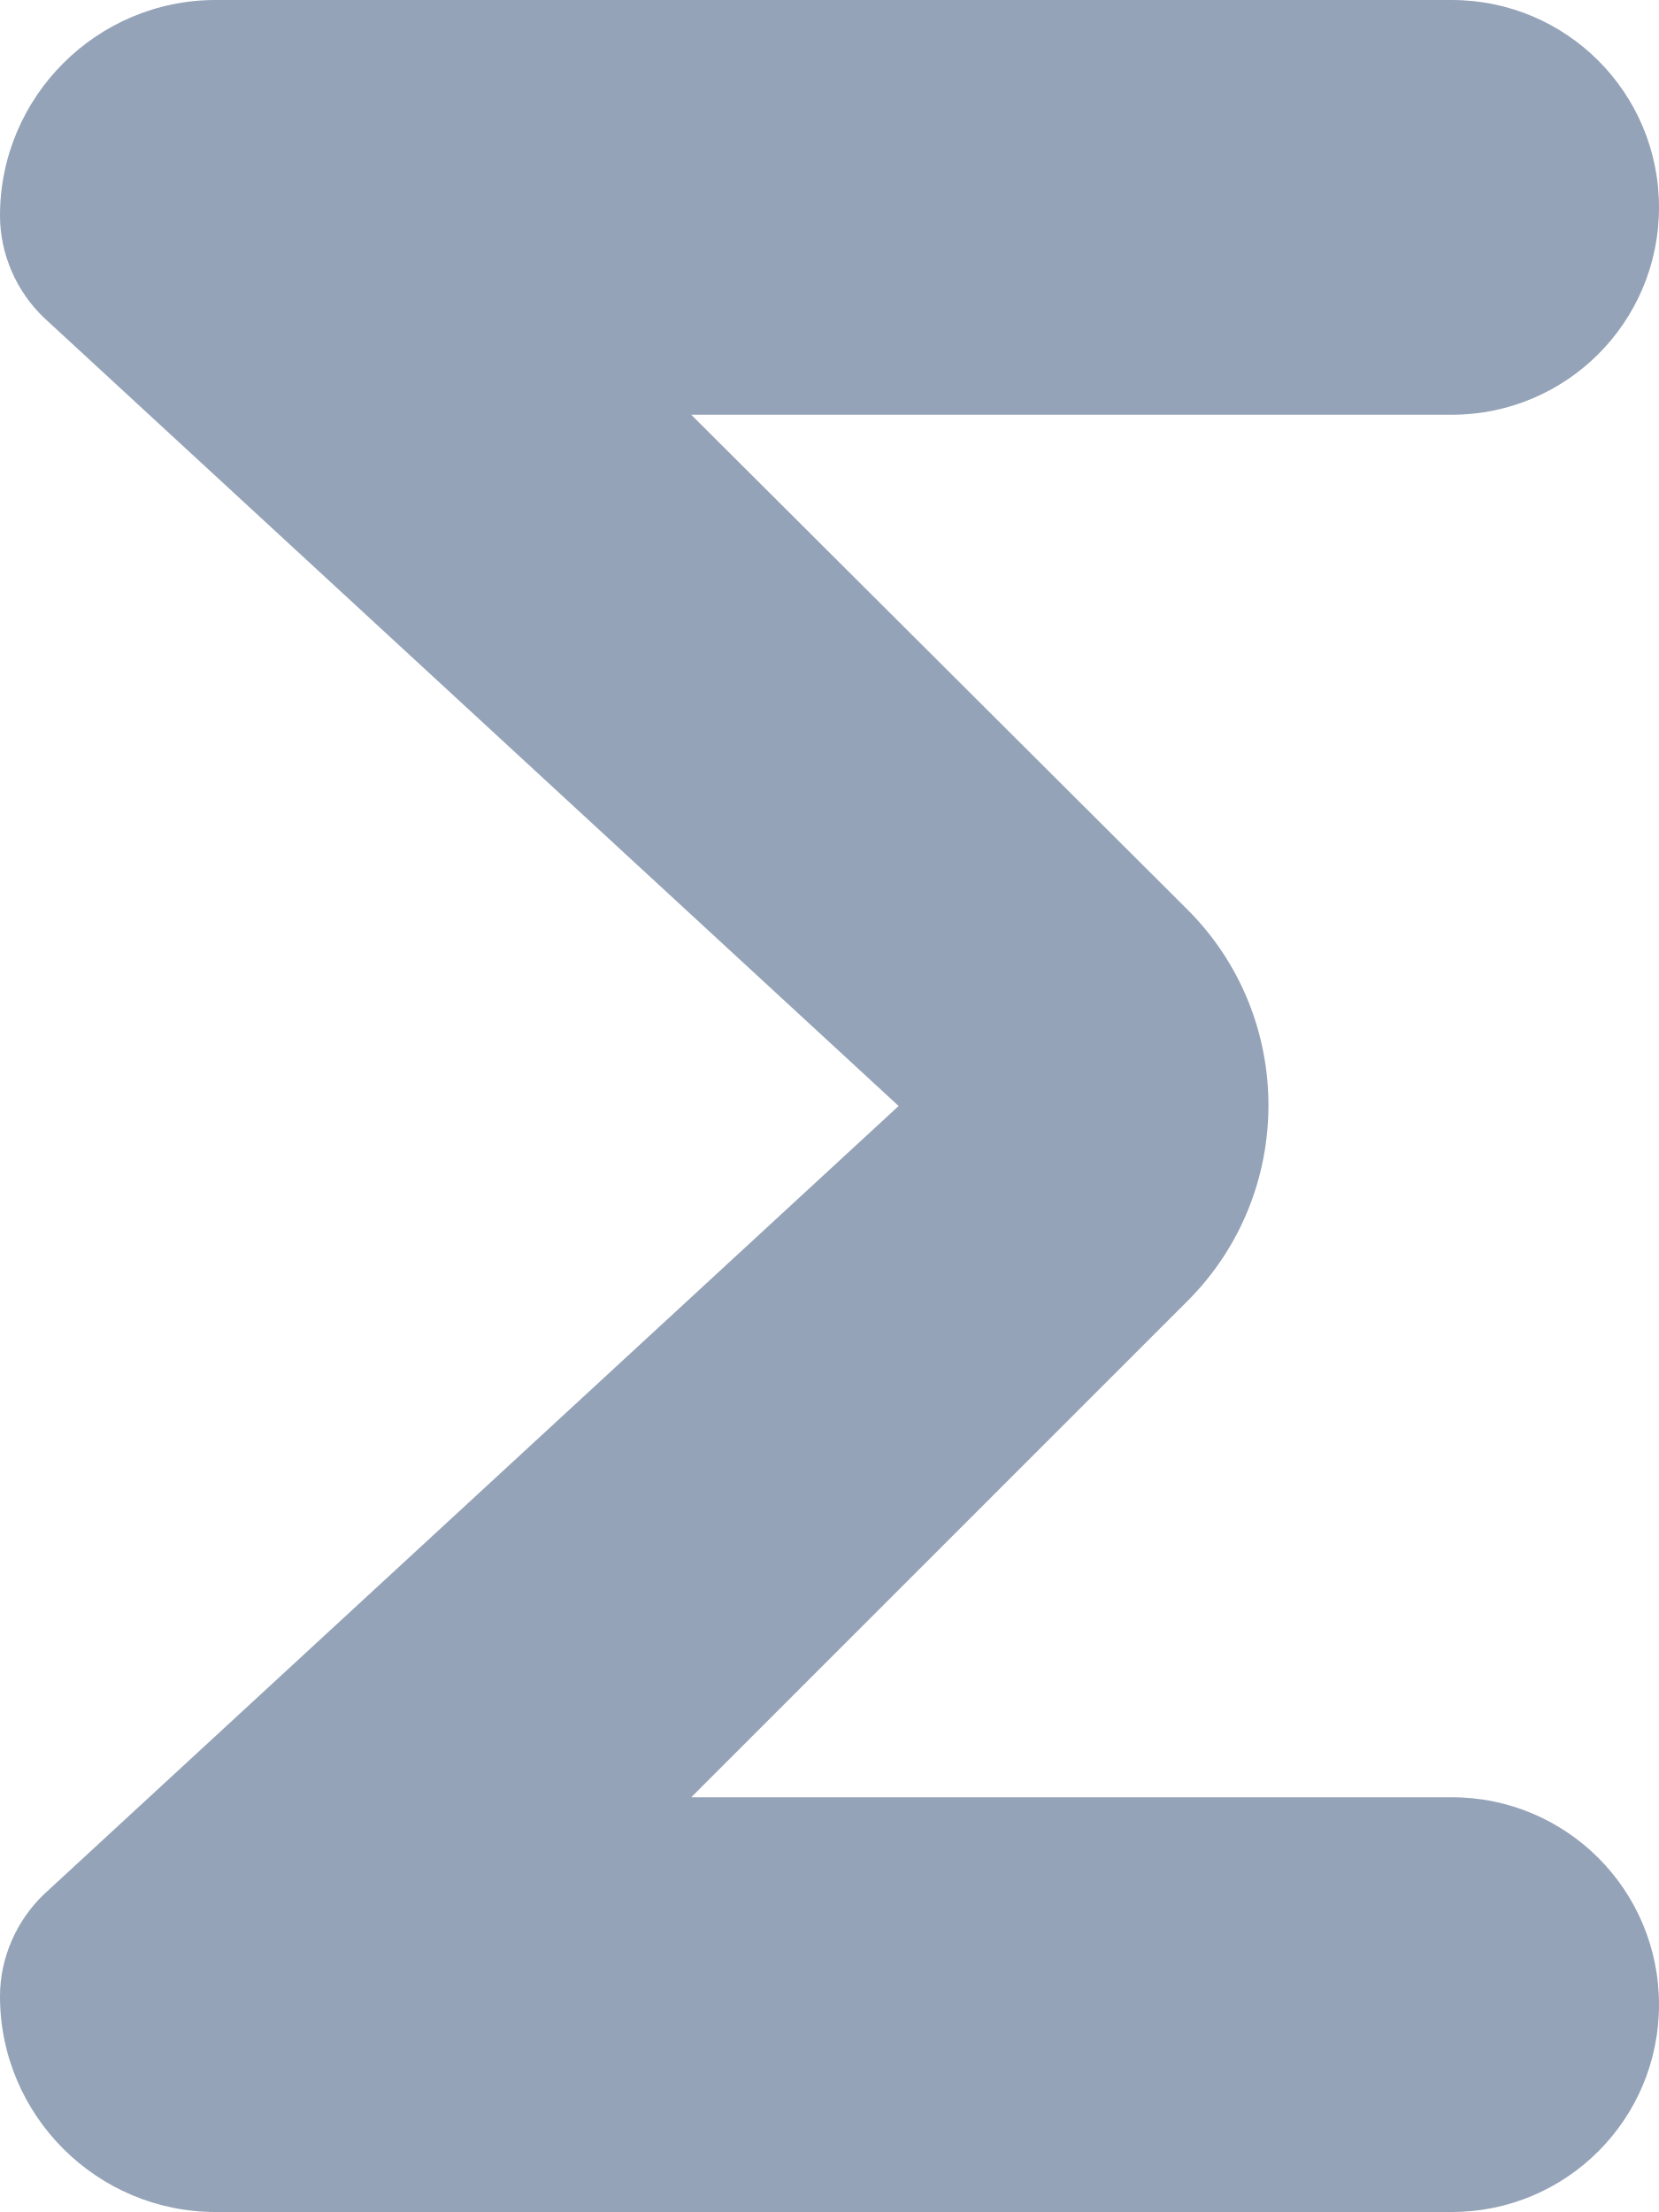
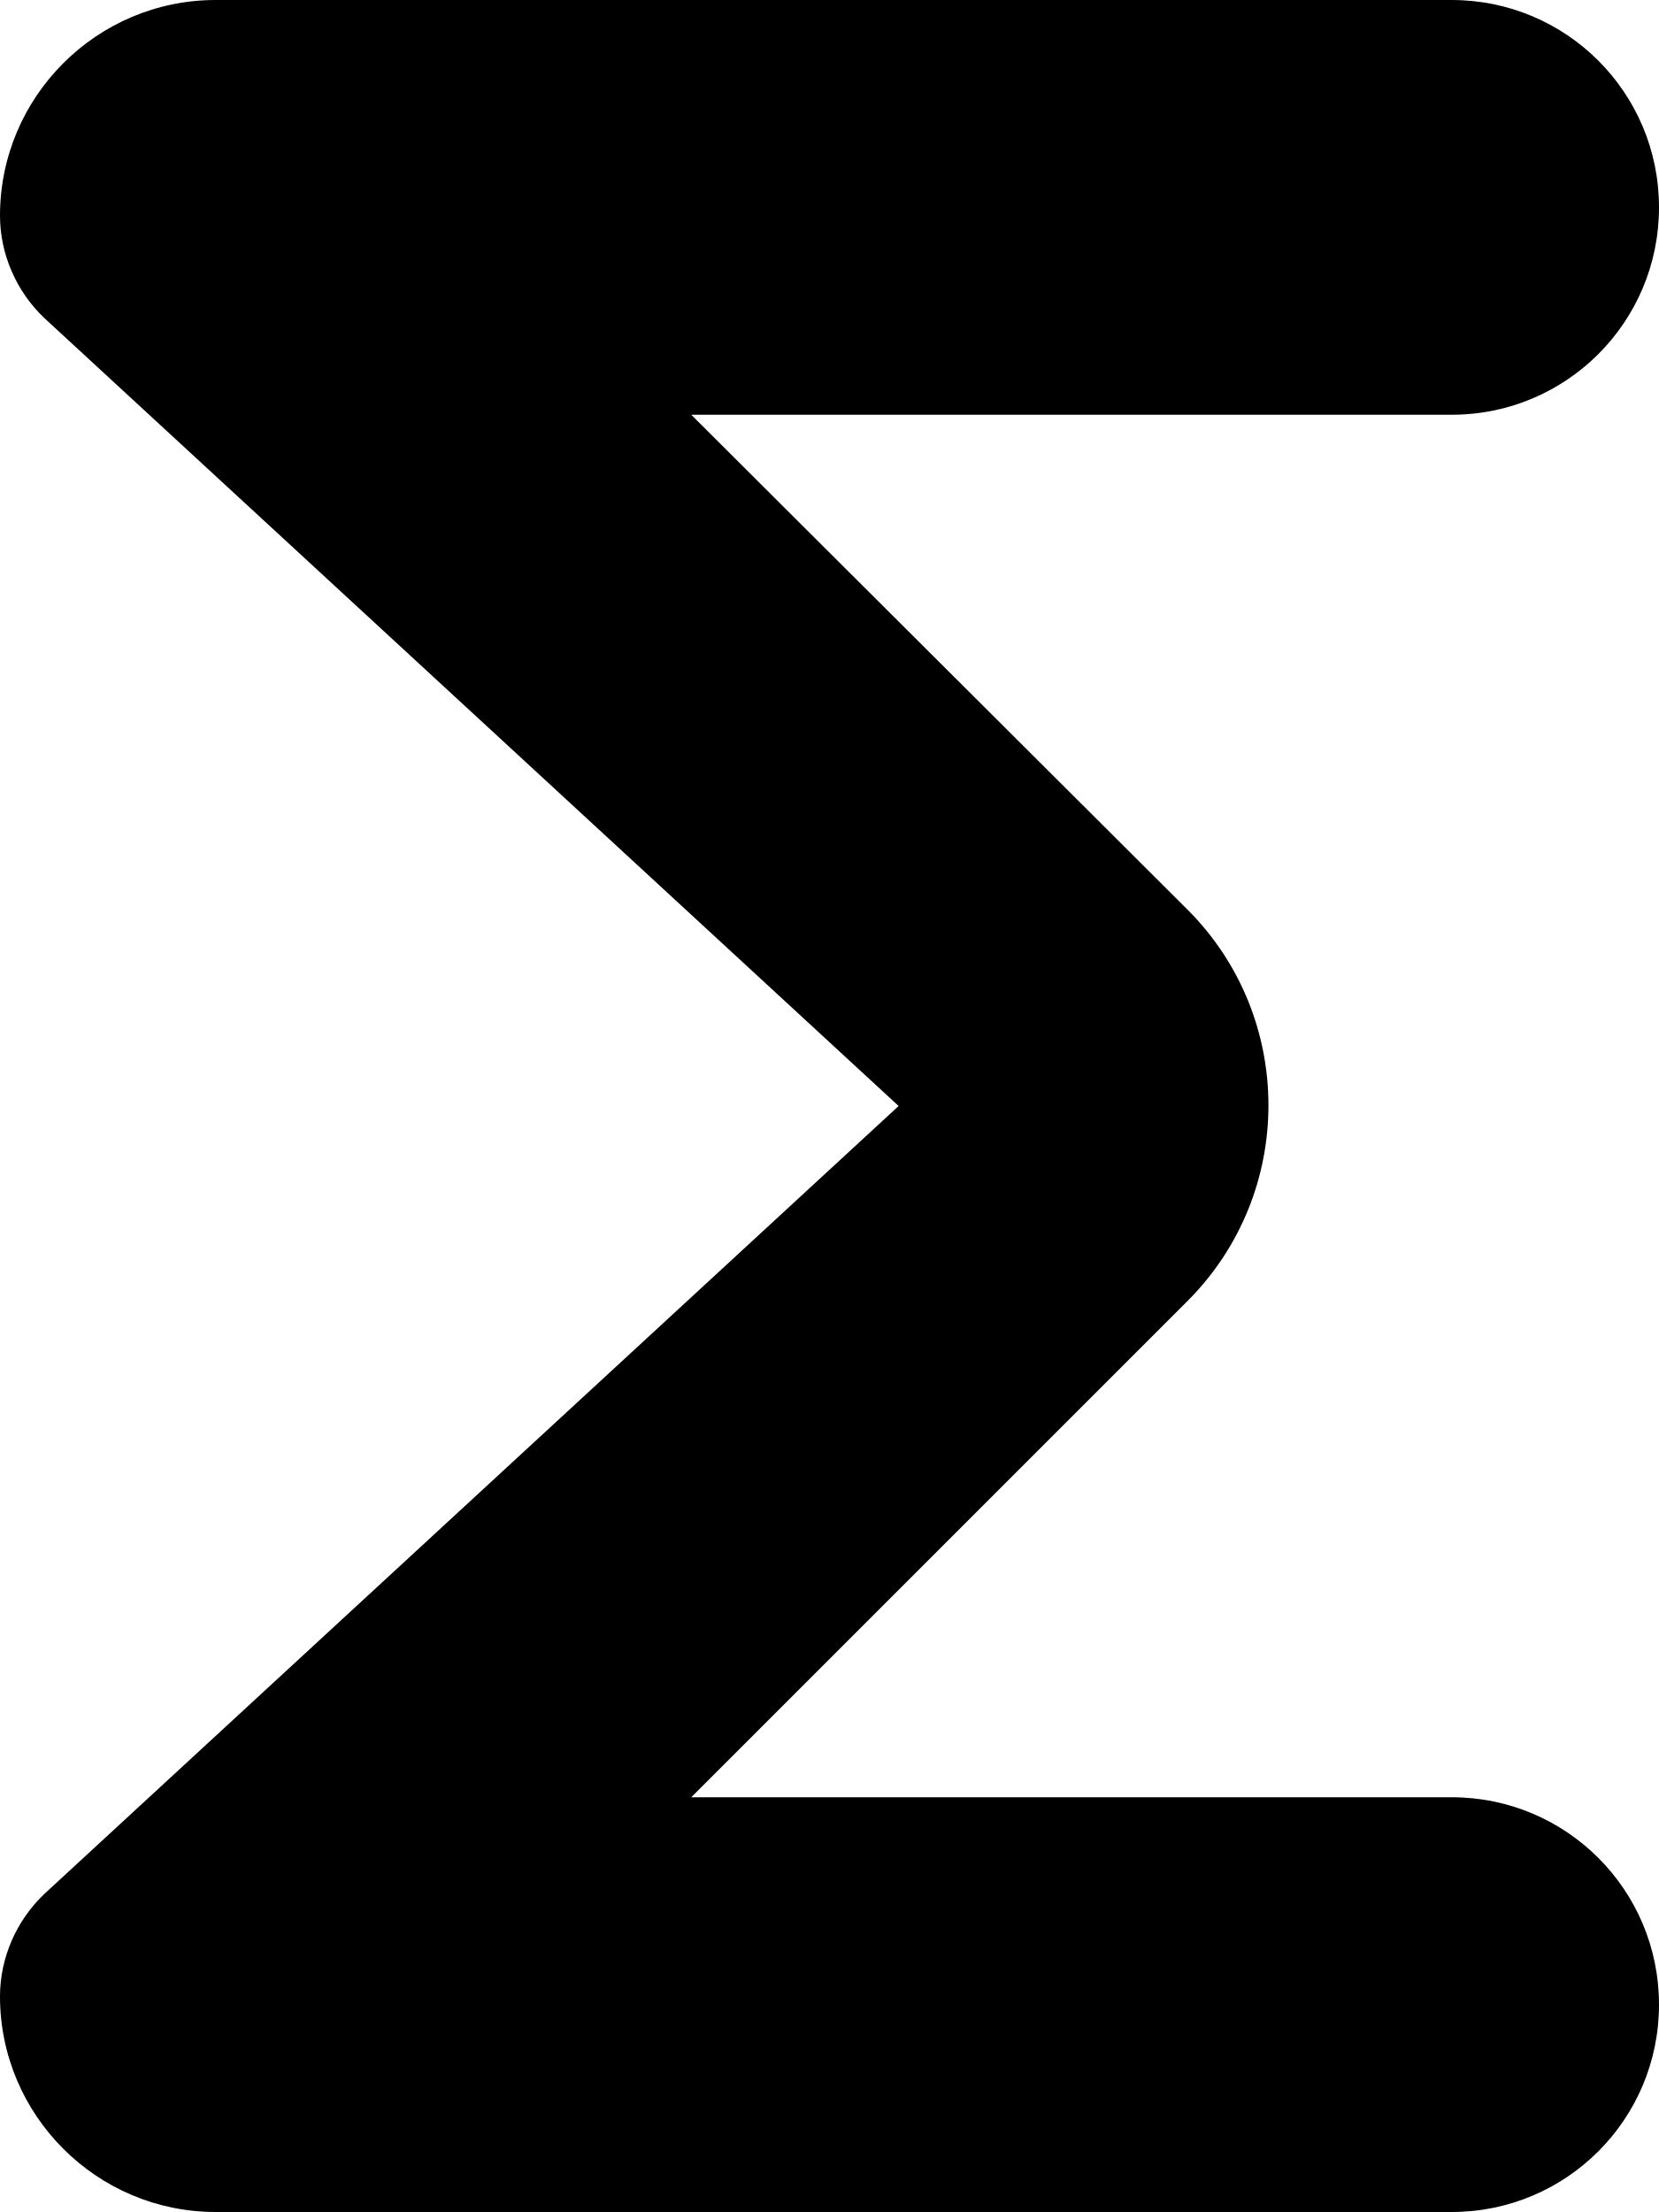
<svg xmlns="http://www.w3.org/2000/svg" width="12" height="16" viewBox="0 0 12 16" fill="none">
-   <path d="M10.5 0H1.56C0.7 0 0 0.7 0 1.56C0 1.84 0.12 2.11 0.32 2.3L6.5 8L0.32 13.7C0.12 13.89 0 14.16 0 14.44C0 15.3 0.7 16 1.56 16H10.5C11.33 16 12 15.33 12 14.5C12 13.67 11.33 13 10.5 13H5L8.59 9.41C9.37 8.63 9.37 7.36 8.59 6.58L5 3H10.5C11.33 3 12 2.33 12 1.5C12 0.67 11.33 0 10.5 0Z" fill="#94A3B8" />
+   <path d="M10.5 0H1.56C0.7 0 0 0.7 0 1.56C0 1.84 0.12 2.11 0.32 2.3L6.5 8L0.32 13.7C0.12 13.89 0 14.16 0 14.44C0 15.3 0.7 16 1.56 16H10.5C11.33 16 12 15.33 12 14.5C12 13.67 11.33 13 10.5 13H5L8.59 9.41C9.37 8.63 9.37 7.36 8.59 6.58L5 3H10.5C11.33 3 12 2.33 12 1.5C12 0.67 11.33 0 10.5 0Z" fill="currentColor" />
</svg>
